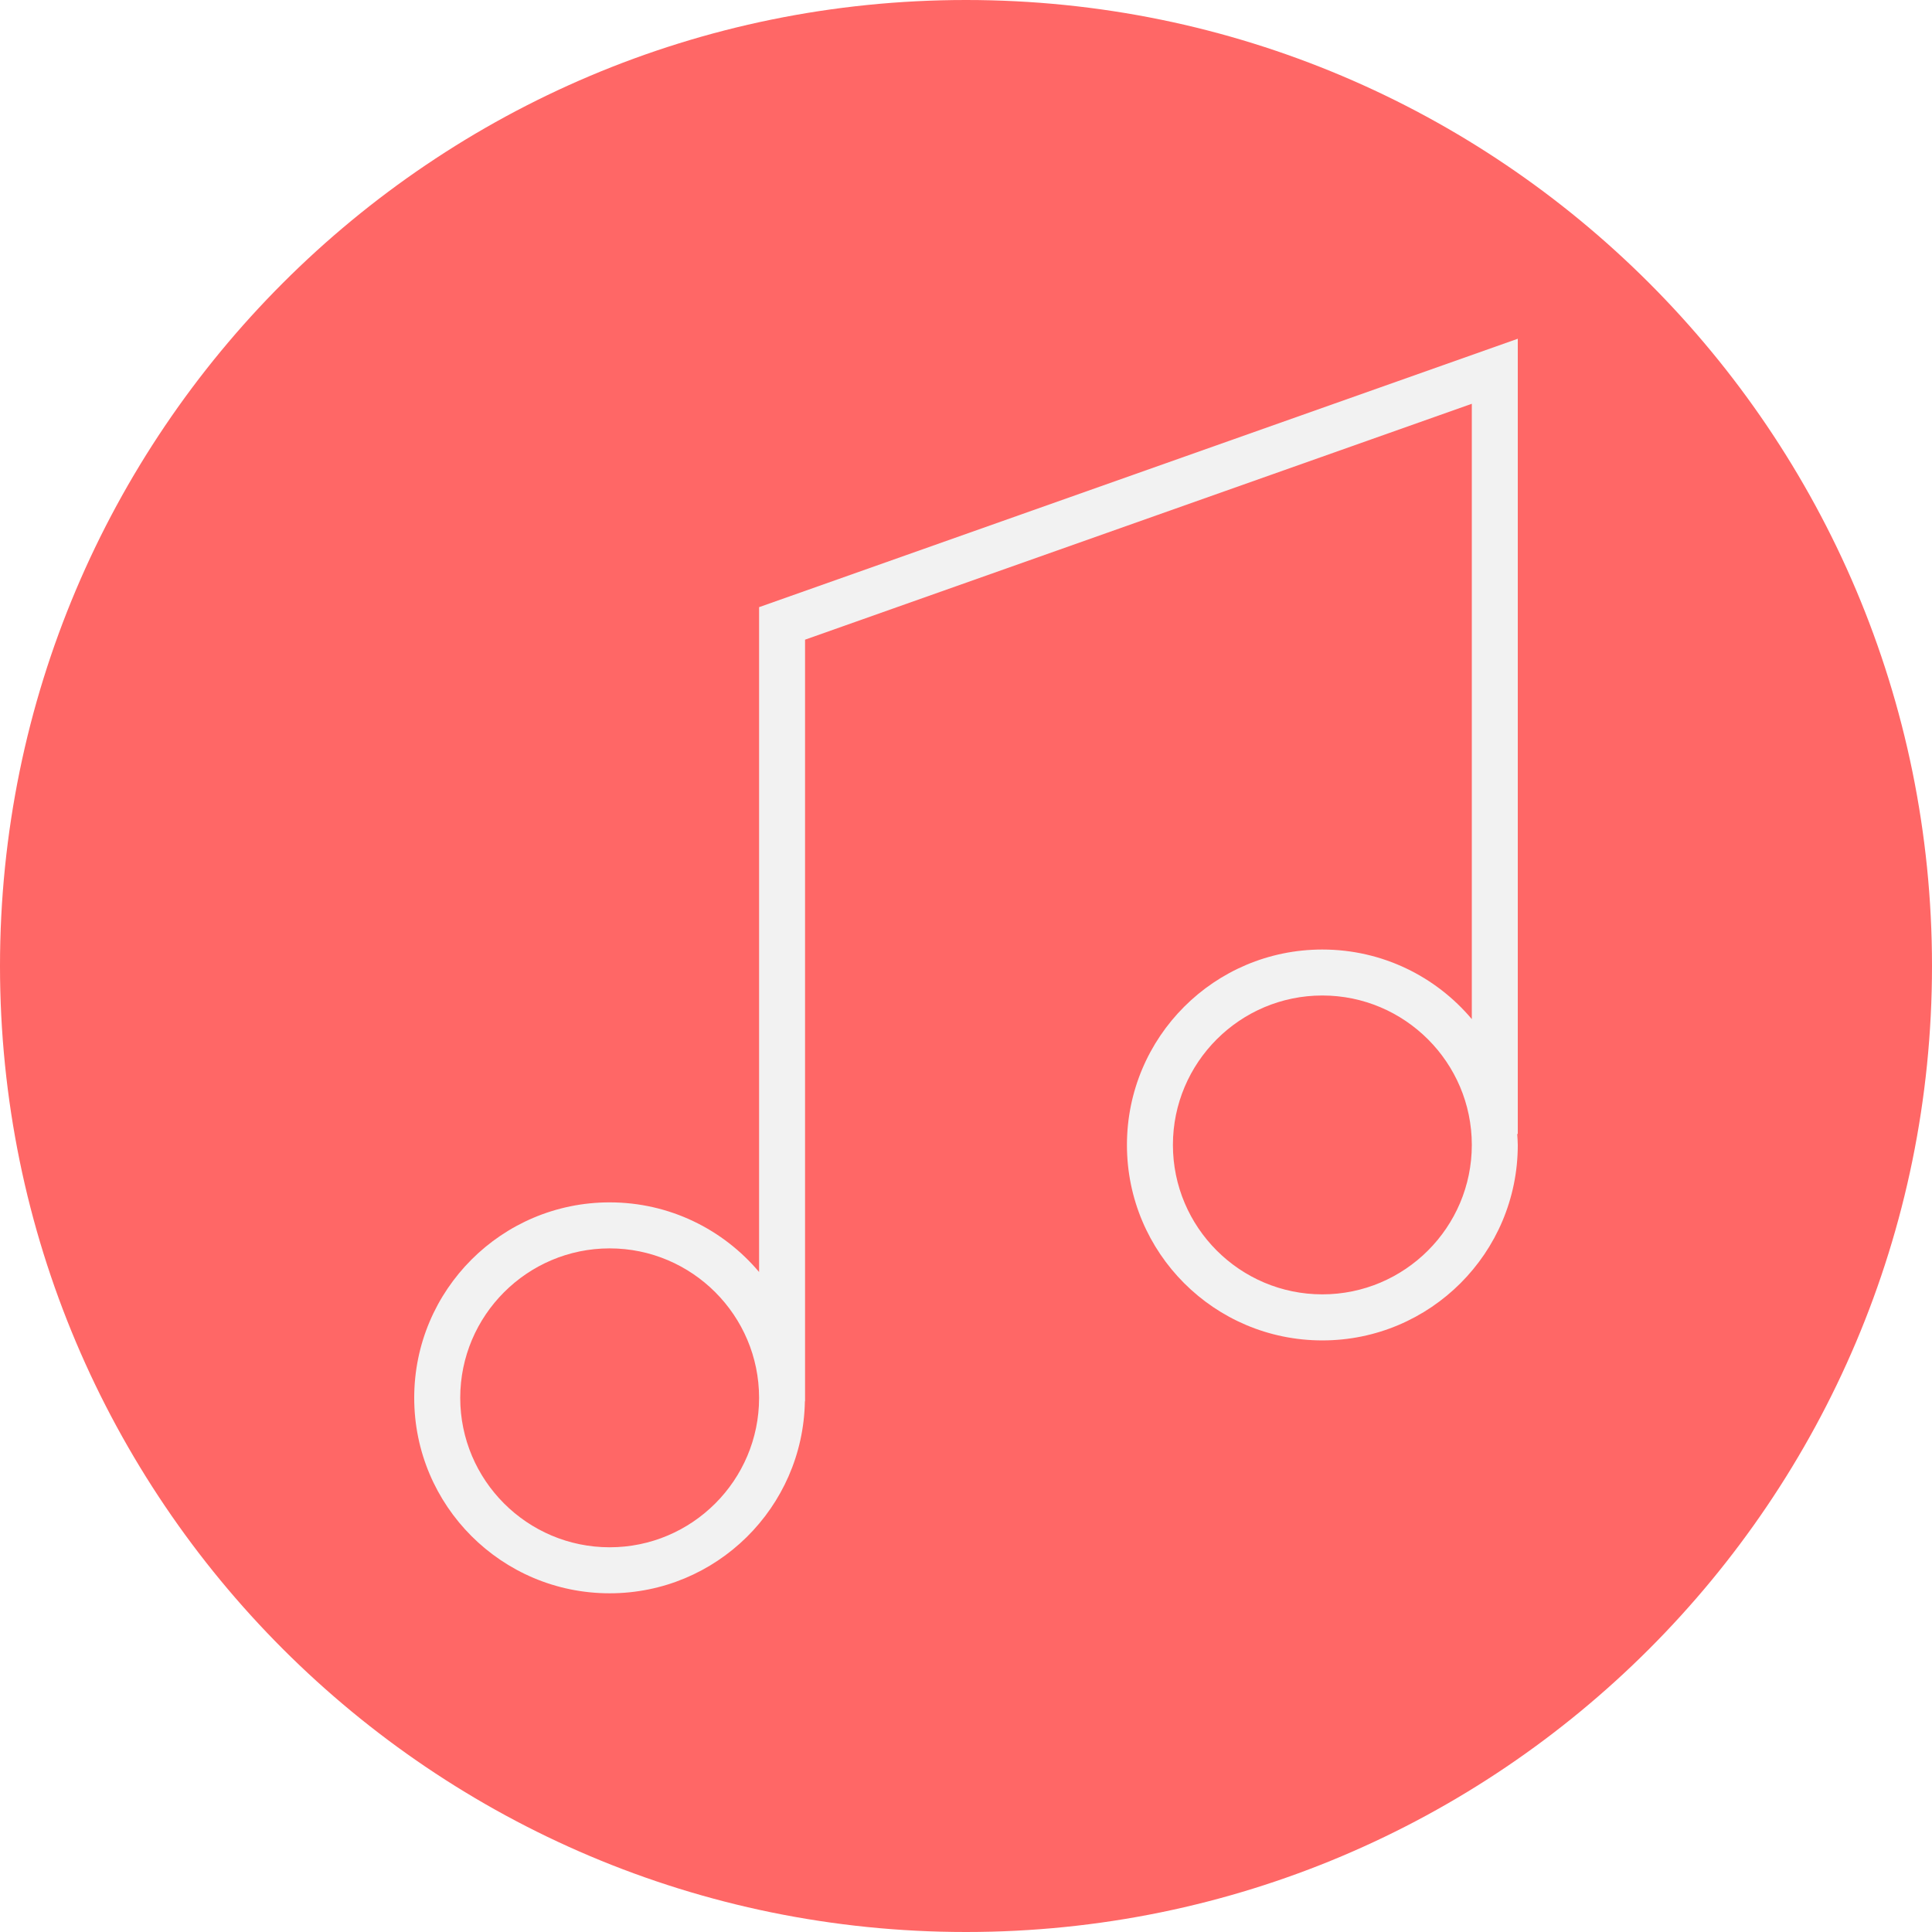
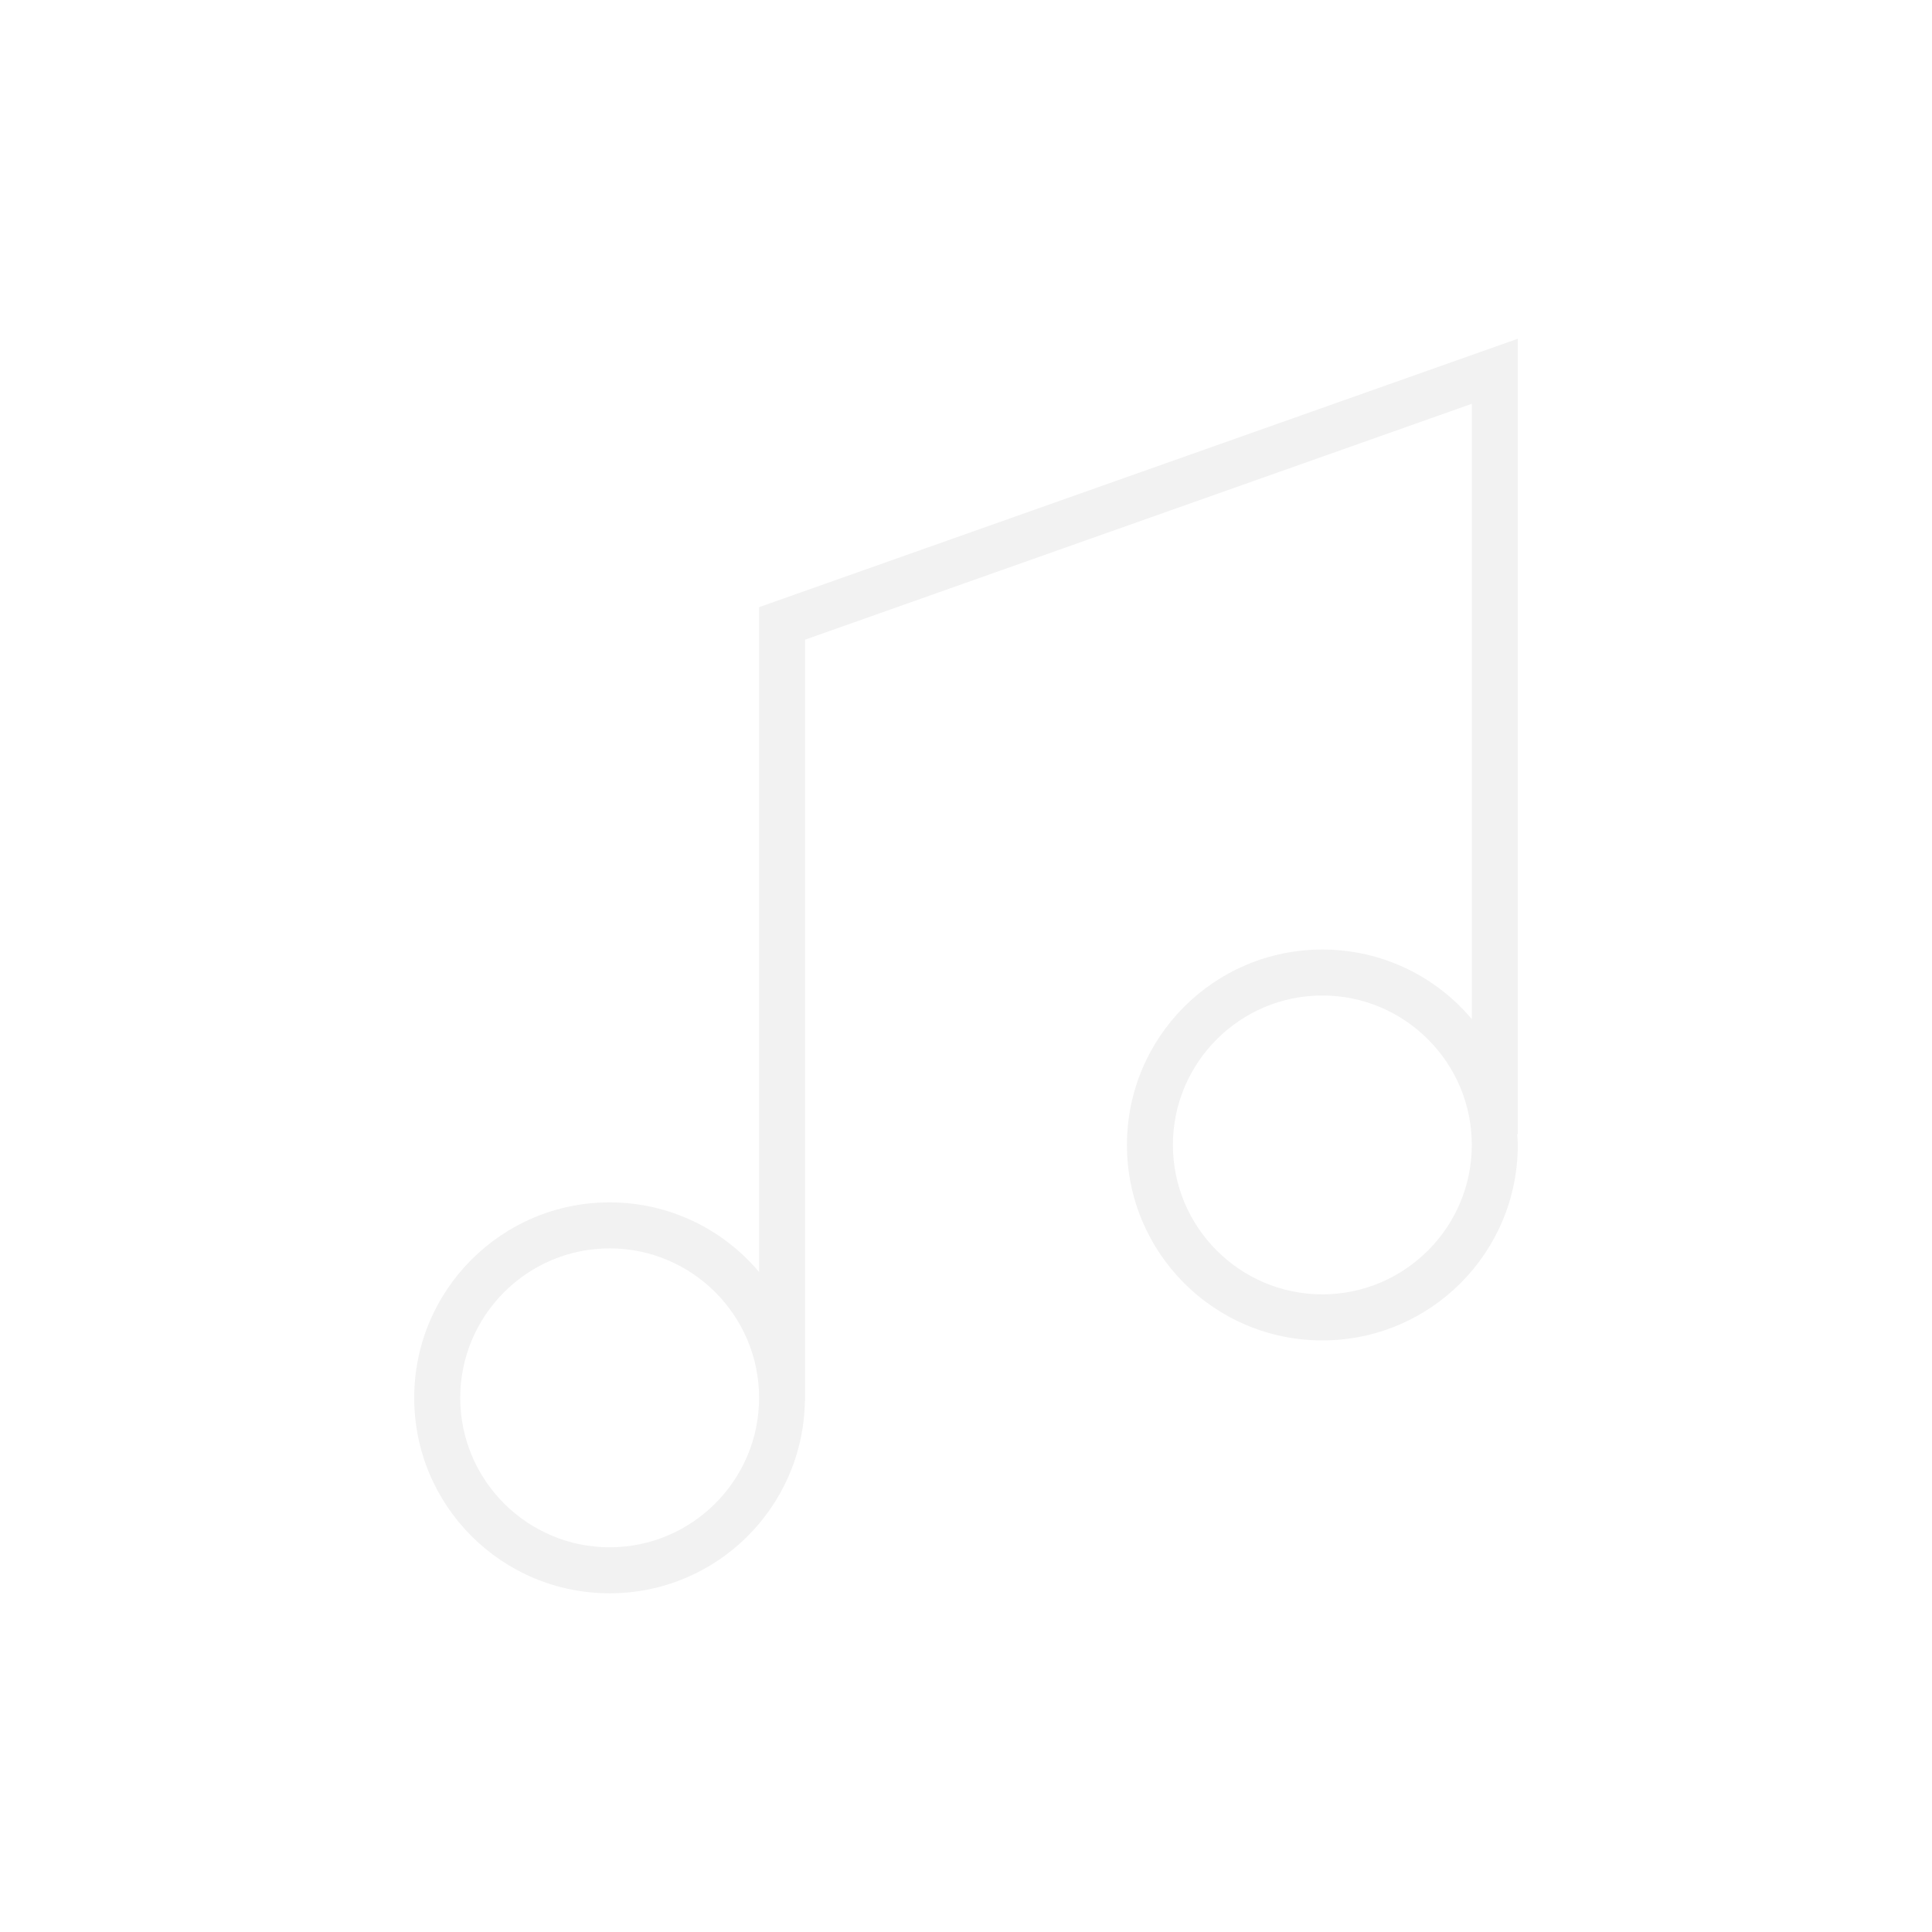
- <svg xmlns="http://www.w3.org/2000/svg" width="800px" height="800px" viewBox="-6.4 -6.4 44.80 44.80" version="1.1" fill="#000000">
-   <g id="SVGRepo_bgCarrier" stroke-width="0">
-     <rect x="-6.4" y="-6.4" width="44.80" height="44.80" rx="22.4" fill="#ff6766" strokewidth="0" />
-   </g>
+ <svg xmlns="http://www.w3.org/2000/svg" width="800px" height="800px" viewBox="-6.4 -6.4 44.80 44.80" version="1.1" fill="#f2f2f2">
  <g id="SVGRepo_tracerCarrier" stroke-linecap="round" stroke-linejoin="round" />
  <g id="SVGRepo_iconCarrier">
    <g id="icomoon-ignore"> </g>
    <path d="M28.795 1.455l-17.593 6.224v15.417c-0.831-0.987-2.075-1.615-3.465-1.615-2.502 0-4.532 2.029-4.532 4.533s2.029 4.532 4.532 4.532c2.476 0 4.486-1.988 4.527-4.454h0.004v-17.659l15.461-5.47v14.269c-0.831-0.987-2.075-1.614-3.466-1.614-2.503 0-4.531 2.028-4.531 4.532s2.028 4.532 4.531 4.532 4.532-2.029 4.532-4.532c0-0.086-0.008-0.17-0.013-0.254h0.013v-18.44zM7.737 29.479c-1.911 0-3.465-1.555-3.465-3.465s1.555-3.466 3.465-3.466 3.465 1.555 3.465 3.466c0 1.911-1.555 3.465-3.465 3.465zM24.263 23.614c-1.911 0-3.465-1.555-3.465-3.465s1.554-3.465 3.465-3.465c1.911 0 3.466 1.555 3.466 3.465s-1.555 3.465-3.466 3.465z" fill="#f2f2f2"> </path>
  </g>
</svg>
